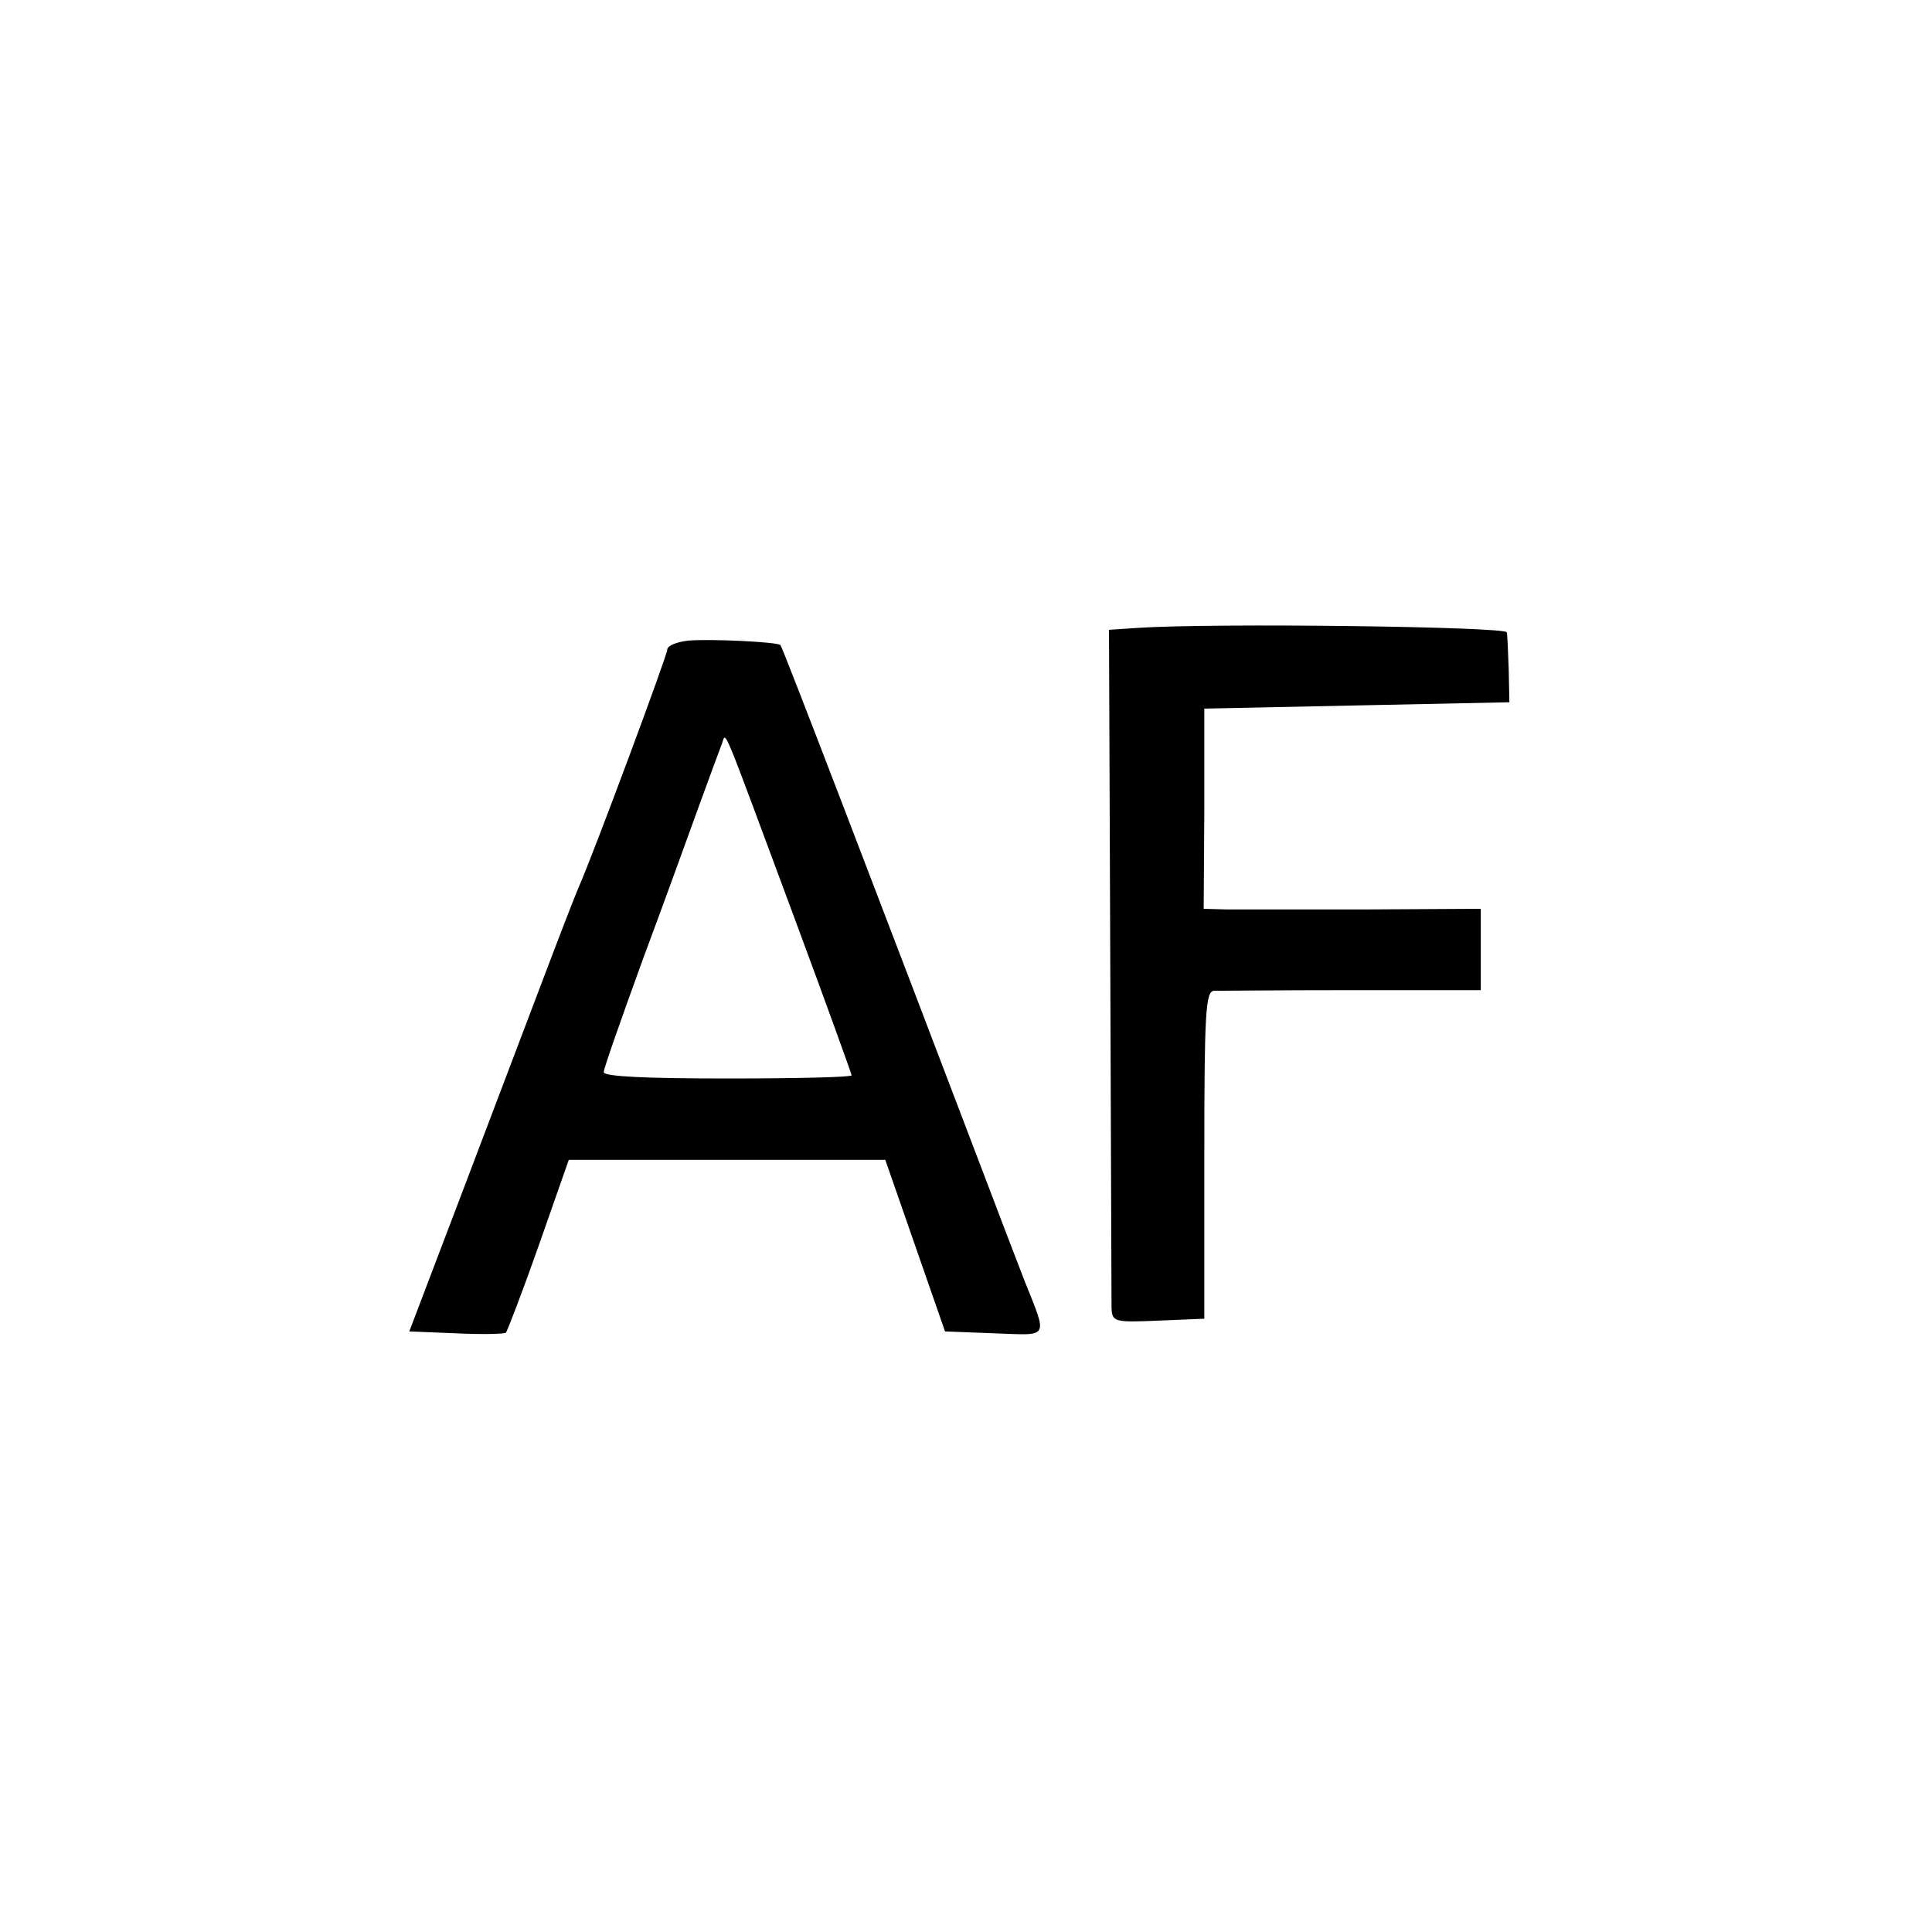
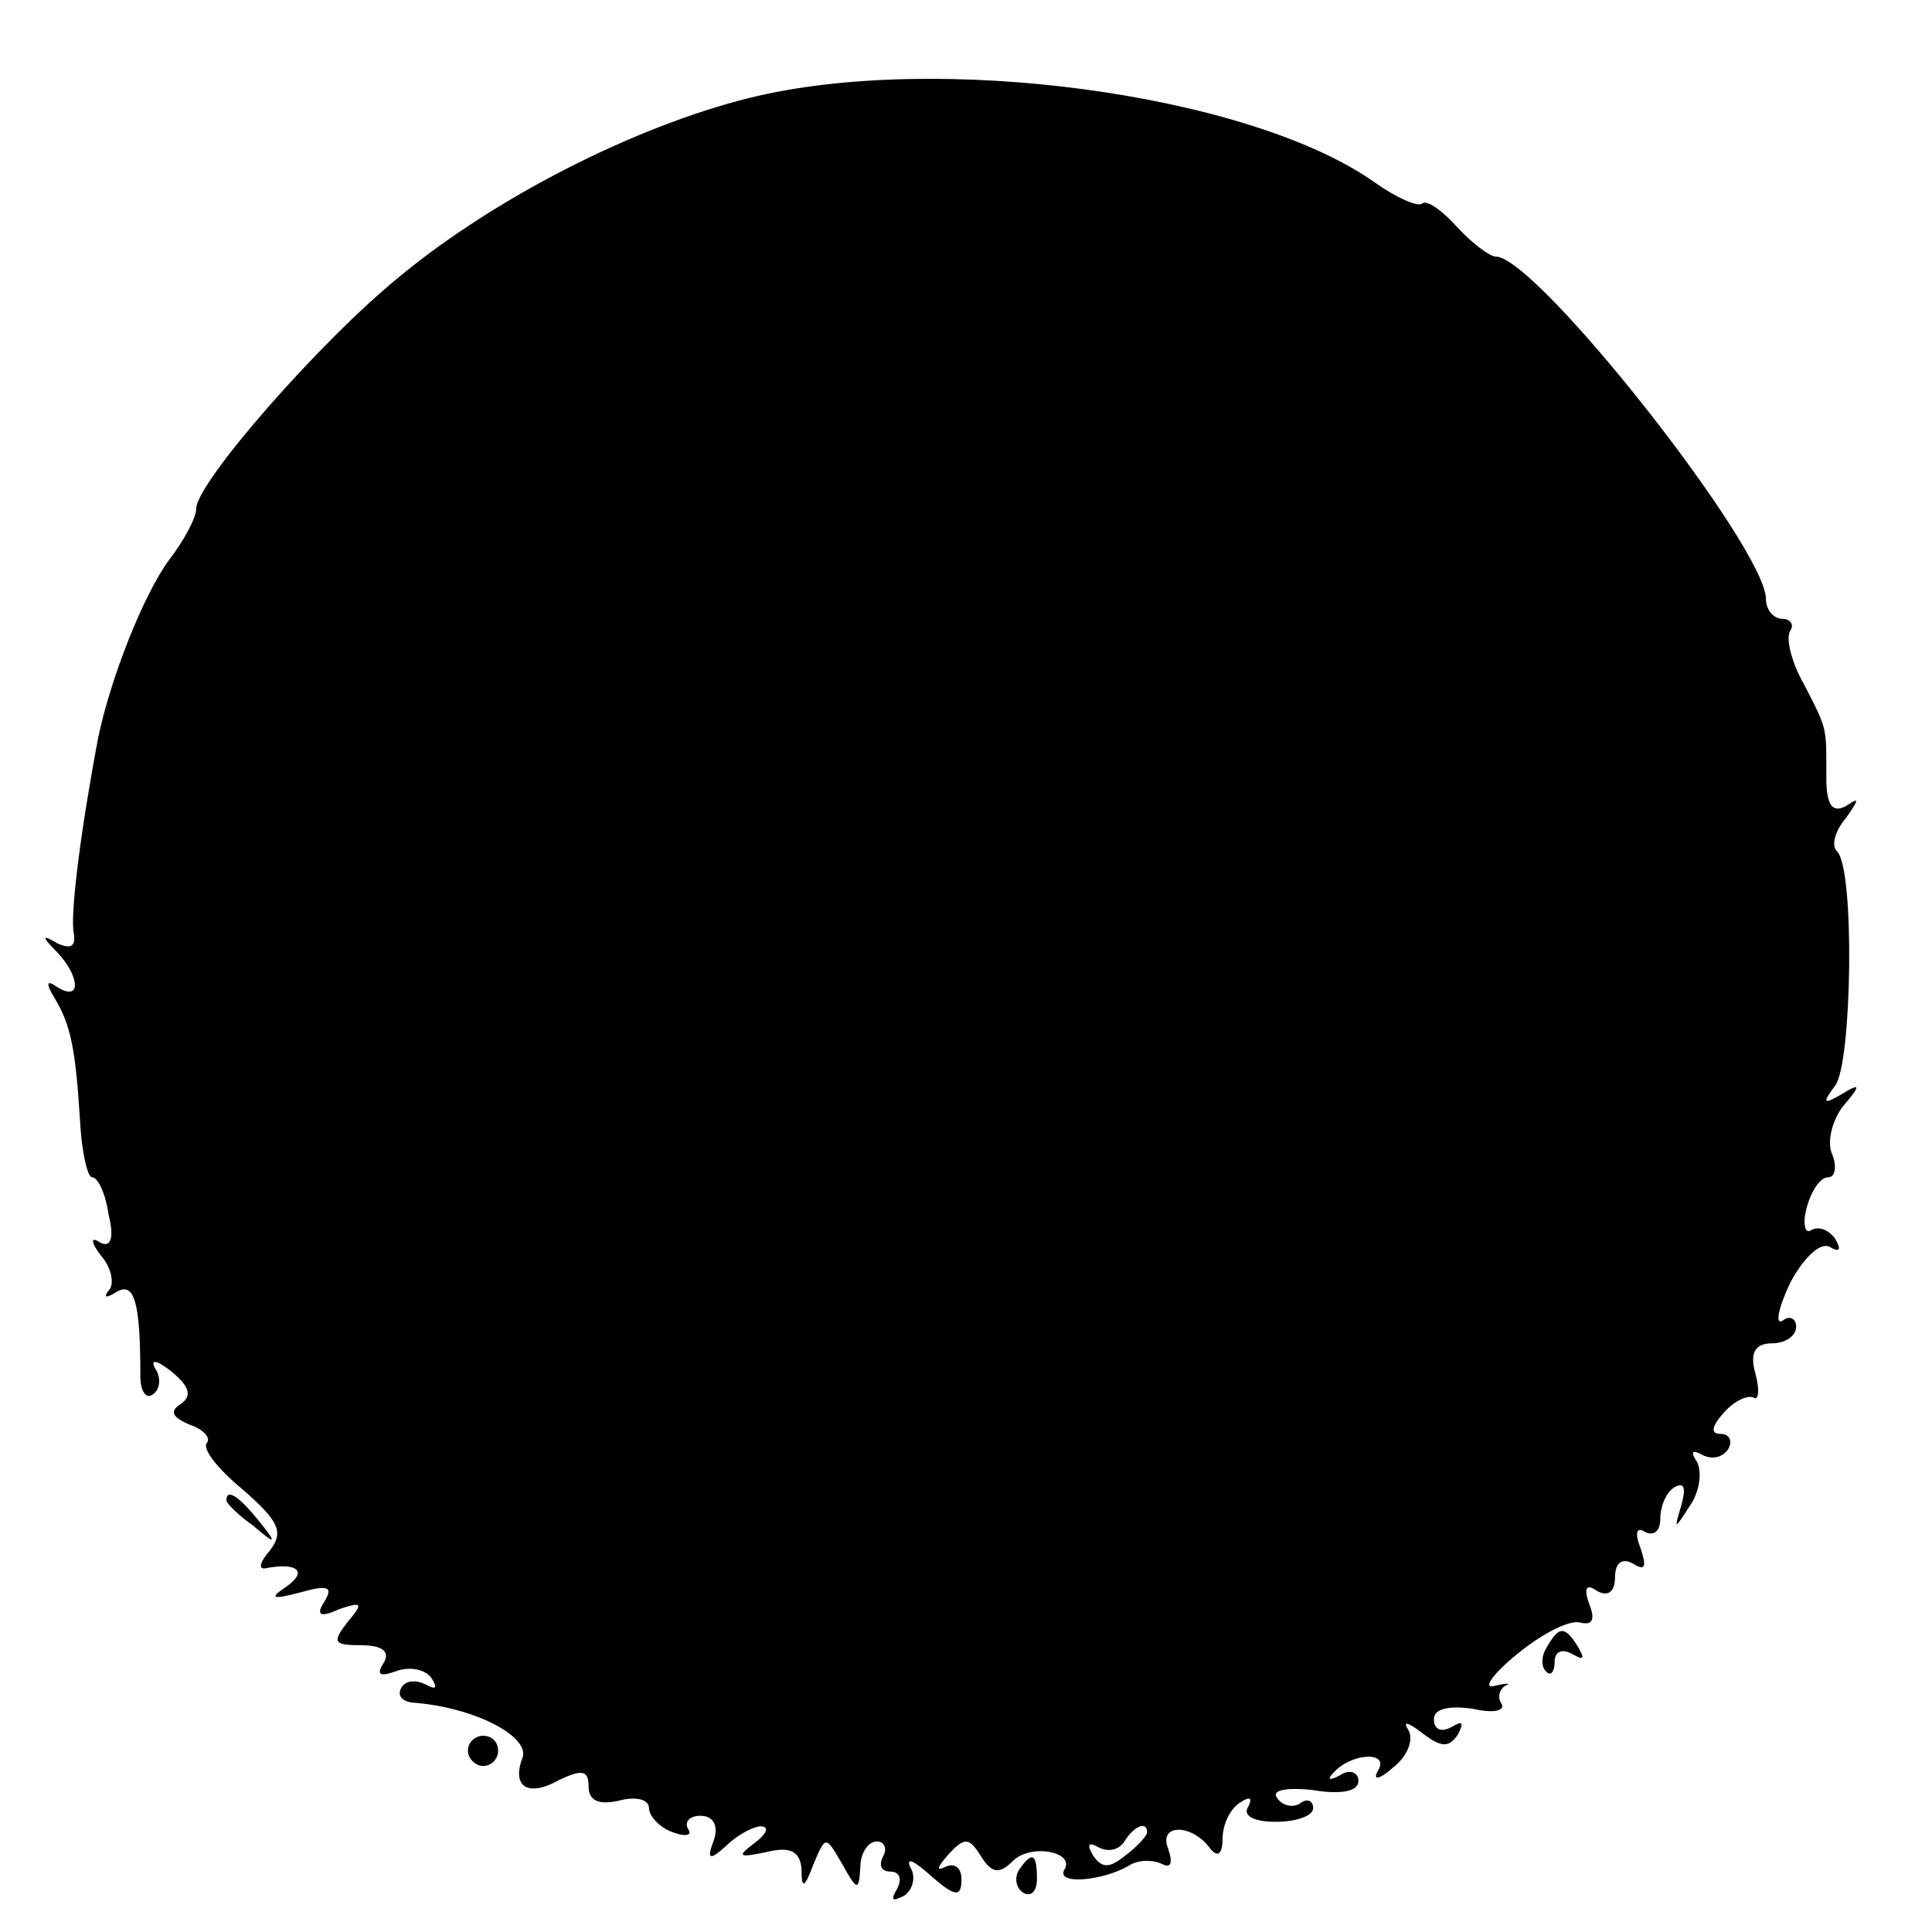
- <svg xmlns="http://www.w3.org/2000/svg" version="1.0" width="304pt" height="304pt" viewBox="0 0 304 304" preserveAspectRatio="xMidYMid meet">
-   <g transform="translate(0,304) scale(0.1,-0.1)" fill="#000000" stroke="none">
-     <path d="M1790 2052 l-45 -3 2 -522 c1 -287 2 -532 2 -545 1 -22 4 -23 74 -20 l72 3 0 258 c0 222 2 257 15 258 8 0 106 1 218 1 l202 0 0 64 0 64 -182 -1 c-101 0 -199 0 -218 0 l-36 1 1 158 0 157 240 5 240 5 -1 50 c-1 28 -2 55 -3 60 -1 9 -462 15 -581 7z" />
-     <path d="M1083 2032 c-18 -2 -33 -8 -33 -14 0 -9 -116 -321 -139 -373 -5 -11 -32 -81 -60 -155 -28 -74 -86 -227 -129 -340 l-78 -205 74 -3 c41 -2 76 -1 78 1 2 2 26 64 52 138 l47 134 249 0 249 0 47 -135 47 -135 78 -3 c87 -3 84 -10 47 83 -11 28 -40 104 -65 170 -163 428 -316 828 -319 830 -5 5 -112 10 -145 7z m168 -439 c49 -132 89 -243 89 -245 0 -3 -88 -5 -195 -5 -128 0 -195 3 -195 10 0 6 28 85 61 176 34 91 74 202 90 246 16 44 32 87 35 95 7 18 -4 43 115 -277z" />
+ <svg xmlns="http://www.w3.org/2000/svg" version="1.0" width="128pt" height="128pt" viewBox="0 0 128 128" preserveAspectRatio="xMidYMid meet">
+   <g transform="translate(0,128) scale(0.1,-0.1)" fill="#000000" stroke="none">
+     <path d="M496 1215 c-76 -19 -168 -66 -231 -118 -53 -43 -135 -137 -135 -154 0 -6 -8 -21 -18 -34 -17 -23 -39 -79 -47 -118 -11 -58 -19 -118 -16 -130 1 -8 -2 -10 -11 -6 -10 6 -11 5 0 -6 15 -16 16 -33 0 -23 -7 5 -8 3 -2 -7 11 -18 14 -34 17 -81 1 -21 5 -38 8 -38 4 0 9 -11 11 -25 4 -16 1 -22 -6 -18 -6 4 -6 0 1 -9 7 -8 9 -19 5 -23 -4 -5 -1 -5 5 -1 12 7 16 -6 16 -56 0 -10 4 -15 8 -12 5 3 6 11 2 17 -4 7 1 6 11 -2 12 -10 13 -16 6 -21 -8 -5 -6 -9 6 -14 9 -3 14 -9 11 -12 -3 -4 7 -17 24 -31 24 -21 27 -28 18 -40 -7 -8 -8 -13 -3 -12 21 4 28 -2 14 -12 -12 -8 -10 -9 9 -4 18 5 22 4 16 -6 -6 -9 -3 -11 10 -5 15 5 16 4 5 -9 -10 -13 -9 -15 9 -15 14 0 20 -4 15 -12 -5 -8 -2 -9 9 -5 9 3 19 1 23 -5 4 -6 3 -8 -4 -4 -6 3 -13 3 -16 -2 -3 -5 0 -9 7 -10 42 -3 79 -23 73 -37 -7 -19 4 -26 25 -14 15 7 19 6 19 -5 0 -9 7 -12 20 -9 11 3 20 1 20 -5 0 -5 7 -13 16 -16 8 -3 13 -2 10 2 -3 5 1 9 8 9 9 0 12 -7 9 -16 -5 -13 -3 -14 8 -4 7 7 18 13 23 13 6 0 4 -5 -4 -11 -12 -9 -11 -10 8 -6 16 4 22 0 23 -11 0 -14 2 -13 8 3 8 19 8 19 19 0 10 -18 11 -18 12 -2 0 9 5 17 11 17 5 0 7 -5 4 -10 -3 -6 -1 -10 5 -10 6 0 8 -5 4 -12 -4 -7 -3 -8 5 -4 6 4 8 13 4 19 -3 7 3 4 14 -6 16 -14 20 -14 20 -2 0 8 -5 11 -11 8 -6 -3 -5 0 2 8 11 12 14 12 22 -1 7 -11 12 -12 21 -3 12 12 42 6 34 -6 -5 -10 26 -7 43 3 6 4 16 4 22 1 6 -3 7 1 4 10 -7 17 16 17 28 0 5 -6 8 -3 8 7 0 9 5 20 12 24 6 4 8 3 5 -3 -4 -6 4 -10 18 -10 14 0 25 4 25 9 0 5 -4 7 -9 3 -5 -3 -12 -1 -15 4 -4 5 7 7 24 5 18 -3 30 -1 30 6 0 6 -6 8 -12 4 -7 -4 -9 -3 -5 1 12 14 38 15 30 2 -4 -7 1 -6 10 2 9 7 14 18 10 25 -4 6 0 5 9 -2 13 -10 18 -10 24 -1 4 8 3 9 -4 5 -7 -4 -12 -2 -12 5 0 7 10 9 25 7 13 -3 22 -2 20 3 -3 4 -2 9 2 12 5 2 1 2 -7 0 -8 -2 -1 8 15 21 17 14 35 23 42 21 8 -2 10 2 6 12 -4 11 -2 14 5 9 7 -4 12 -1 12 9 0 10 5 13 12 9 8 -5 9 -2 5 10 -4 10 -3 15 3 11 6 -3 10 1 10 9 0 8 4 18 10 21 6 3 7 -1 4 -12 -5 -17 -5 -17 6 0 6 9 8 22 4 29 -4 6 -3 8 4 4 6 -3 13 -2 17 4 3 5 1 10 -5 10 -7 0 -6 5 2 14 7 8 16 12 20 10 3 -2 4 5 1 16 -4 14 0 20 11 20 9 0 16 5 16 11 0 5 -4 8 -9 4 -5 -3 -3 8 5 25 9 17 20 27 26 24 7 -4 8 -2 4 5 -4 6 -11 9 -16 6 -4 -3 -6 4 -3 15 3 11 9 20 14 20 5 0 6 7 3 15 -4 8 0 23 7 32 12 14 12 16 -1 8 -12 -7 -13 -6 -4 6 11 15 13 144 1 155 -4 4 -1 14 6 22 9 13 9 14 0 8 -9 -5 -13 1 -13 18 0 35 1 32 -15 63 -8 14 -12 30 -9 35 3 4 0 8 -5 8 -6 0 -11 6 -11 13 0 34 -152 227 -179 227 -4 0 -16 9 -26 20 -10 11 -20 18 -23 15 -3 -2 -17 4 -31 14 -83 59 -291 87 -415 56z m264 -1149 c0 -2 -6 -9 -14 -15 -11 -9 -16 -9 -22 0 -4 7 -3 9 4 5 6 -3 13 -2 17 4 6 10 15 14 15 6z" />
+     <path d="M150 286 c0 -2 8 -10 18 -17 15 -13 16 -12 3 4 -13 16 -21 21 -21 13z" />
+     <path d="M1025 189 c-4 -6 -4 -13 -1 -16 3 -4 6 -1 6 6 0 7 5 9 12 5 7 -4 8 -3 4 4 -9 15 -13 15 -21 1z" />
+     <path d="M310 120 c0 -5 5 -10 10 -10 6 0 10 5 10 10 0 6 -4 10 -10 10 -5 0 -10 -4 -10 -10z" />
+     <path d="M675 41 c-3 -5 -2 -12 3 -15 5 -3 9 1 9 9 0 17 -3 19 -12 6z" />
  </g>
</svg>
